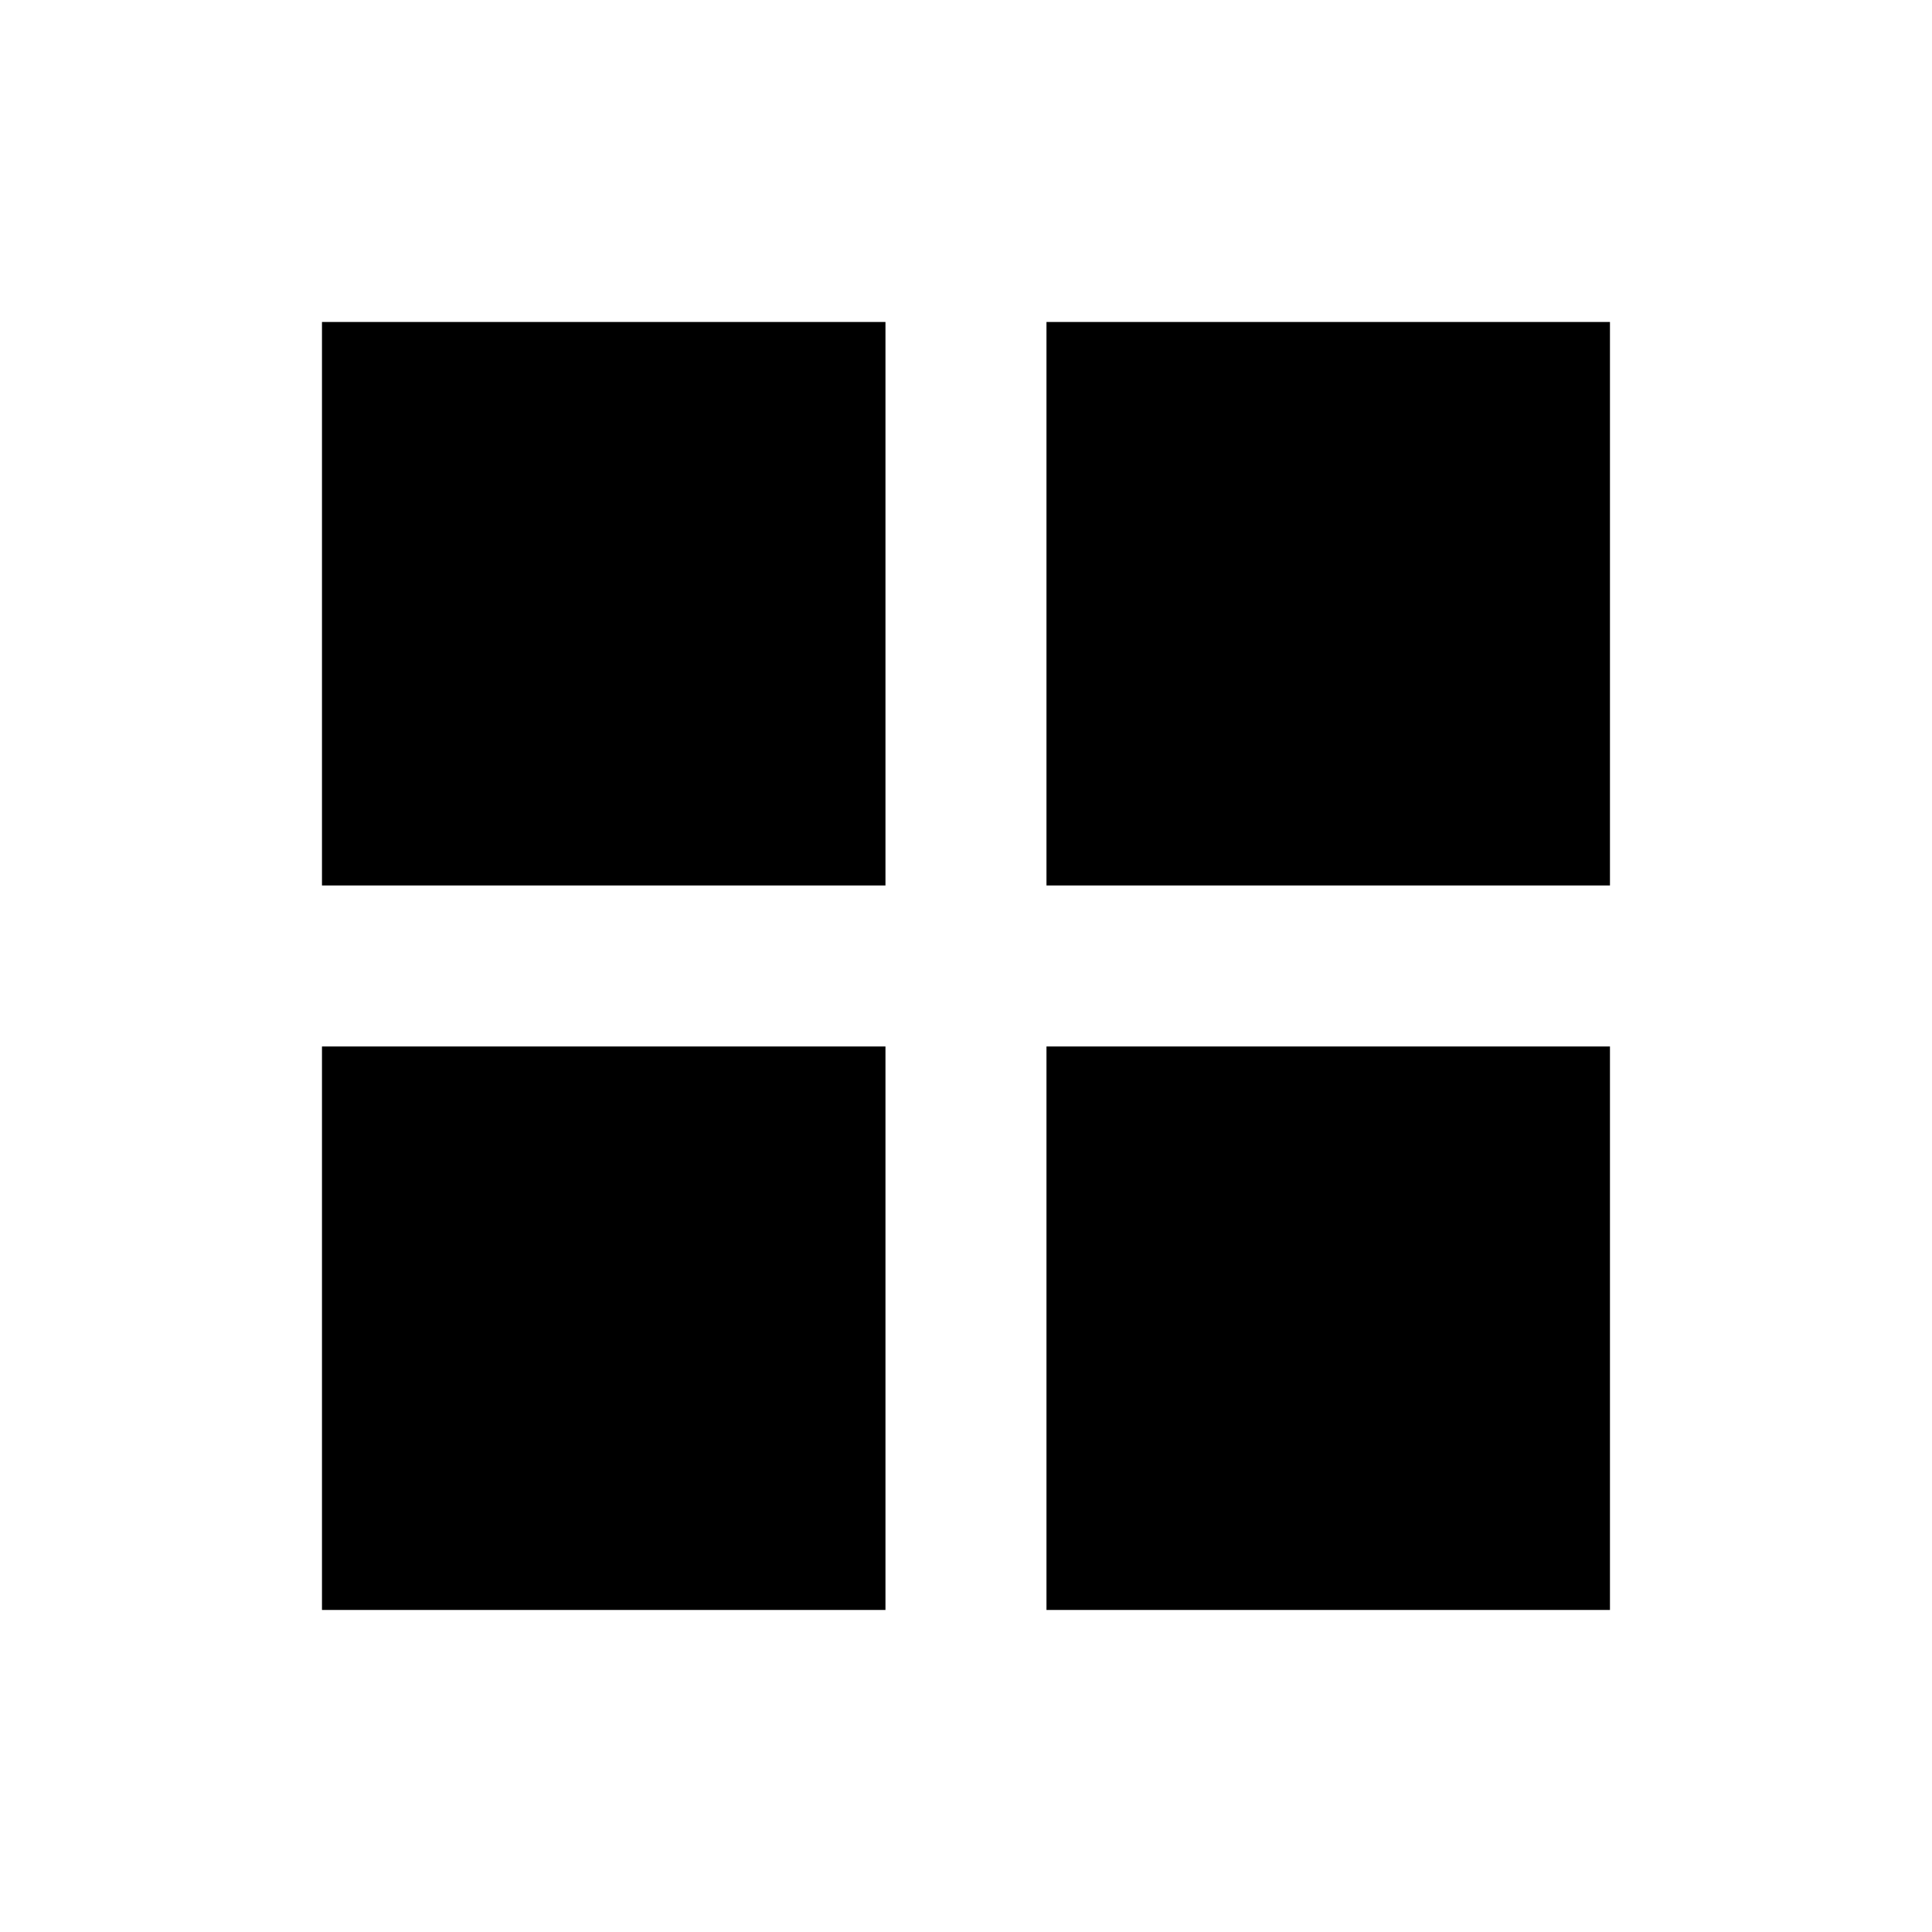
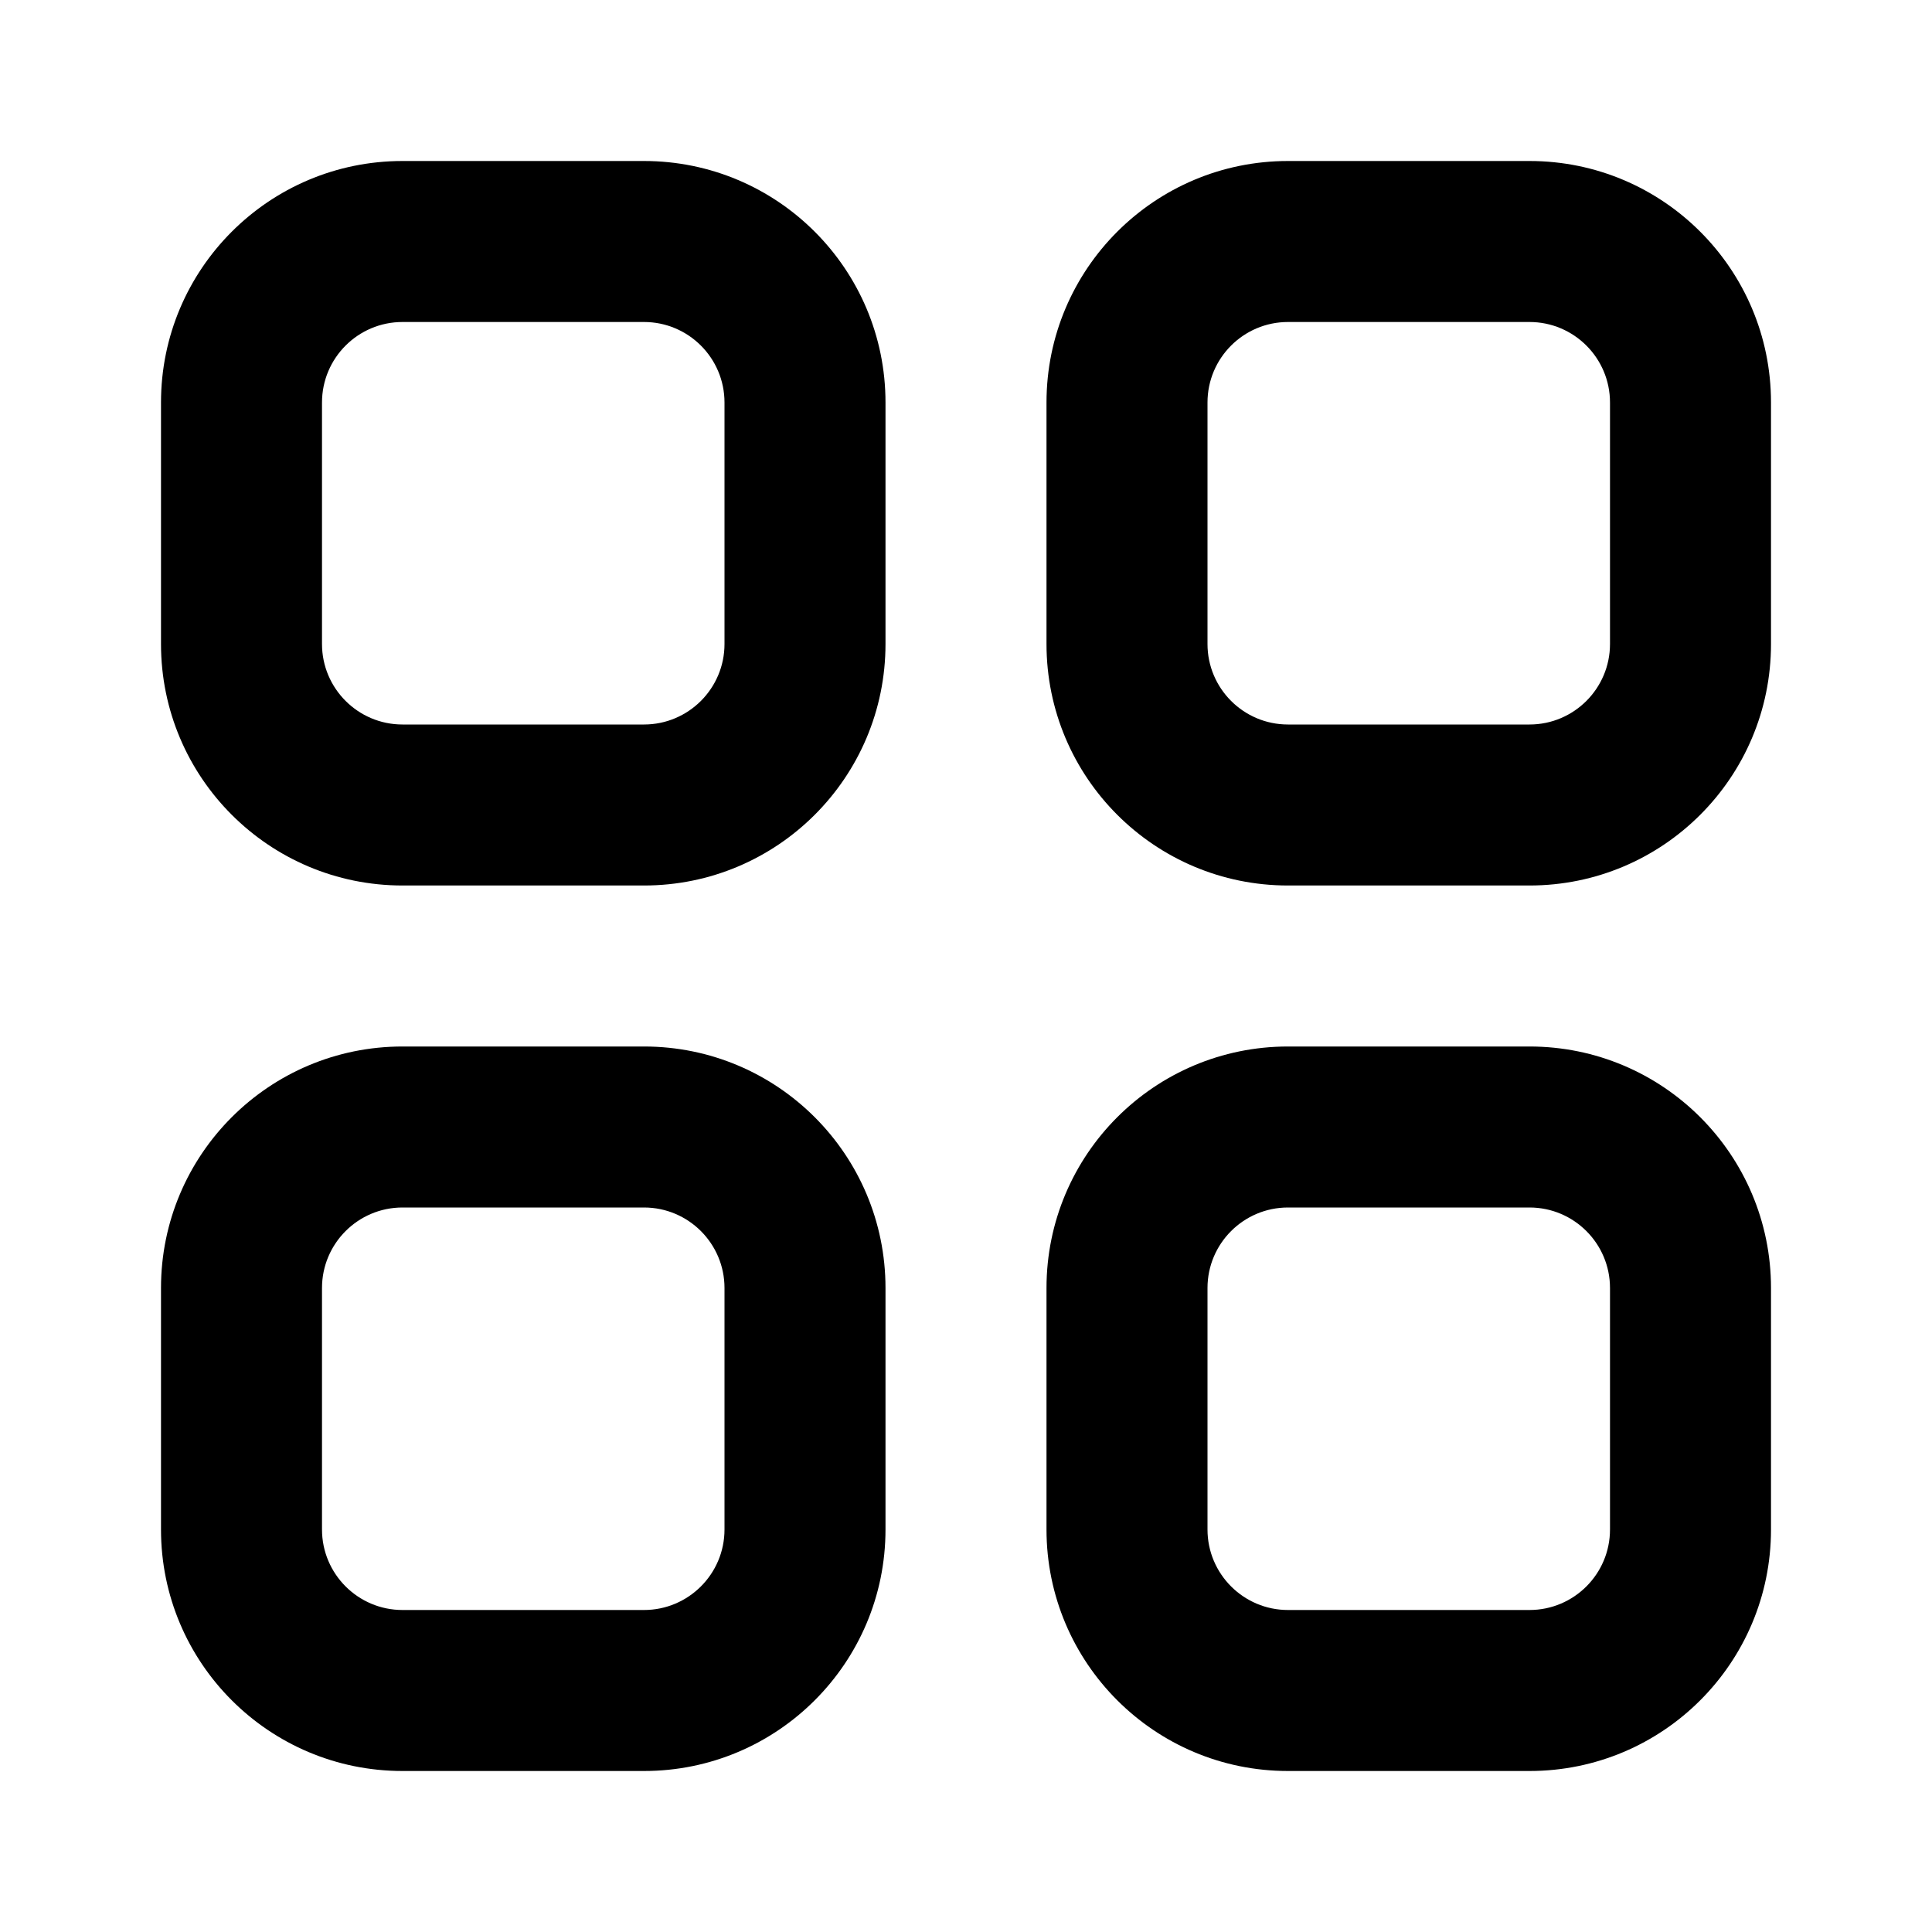
- <svg xmlns="http://www.w3.org/2000/svg" viewBox="0 0 32 32">
-   <path d="M5.333 5.333h9.333v9.333h-9.333v-9.333z" />
-   <path d="M17.333 5.333h9.333v9.333h-9.333v-9.333z" />
-   <path d="M5.333 17.333h9.333v9.333h-9.333v-9.333z" />
-   <path d="M17.333 17.333h9.333v9.333h-9.333v-9.333z" />
+ <svg xmlns="http://www.w3.org/2000/svg" viewBox="0 0 24 24">
+   <path fill-rule="evenodd" clip-rule="evenodd" d="M2 5C2 3.343 3.343 2 5 2H8C9.657 2 11 3.343 11 5V8C11 9.657 9.657 11 8 11H5C3.343 11 2 9.657 2 8V5ZM5 4H8C8.552 4 9 4.448 9 5V8C9 8.552 8.552 9 8 9H5C4.448 9 4 8.552 4 8V5C4 4.448 4.448 4 5 4Z" />
+   <path fill-rule="evenodd" clip-rule="evenodd" d="M2 16C2 14.343 3.343 13 5 13H8C9.657 13 11 14.343 11 16V19C11 20.657 9.657 22 8 22H5C3.343 22 2 20.657 2 19V16ZM5 15H8C8.552 15 9 15.448 9 16V19C9 19.552 8.552 20 8 20H5C4.448 20 4 19.552 4 19V16C4 15.448 4.448 15 5 15Z" />
+   <path fill-rule="evenodd" clip-rule="evenodd" d="M16 2C14.343 2 13 3.343 13 5V8C13 9.657 14.343 11 16 11H19C20.657 11 22 9.657 22 8V5C22 3.343 20.657 2 19 2H16ZM19 4H16C15.448 4 15 4.448 15 5V8C15 8.552 15.448 9 16 9H19C19.552 9 20 8.552 20 8V5C20 4.448 19.552 4 19 4Z" />
+   <path fill-rule="evenodd" clip-rule="evenodd" d="M13 16C13 14.343 14.343 13 16 13H19C20.657 13 22 14.343 22 16V19C22 20.657 20.657 22 19 22H16C14.343 22 13 20.657 13 19V16ZM16 15H19C19.552 15 20 15.448 20 16V19C20 19.552 19.552 20 19 20H16C15.448 20 15 19.552 15 19V16C15 15.448 15.448 15 16 15Z" />
</svg>
